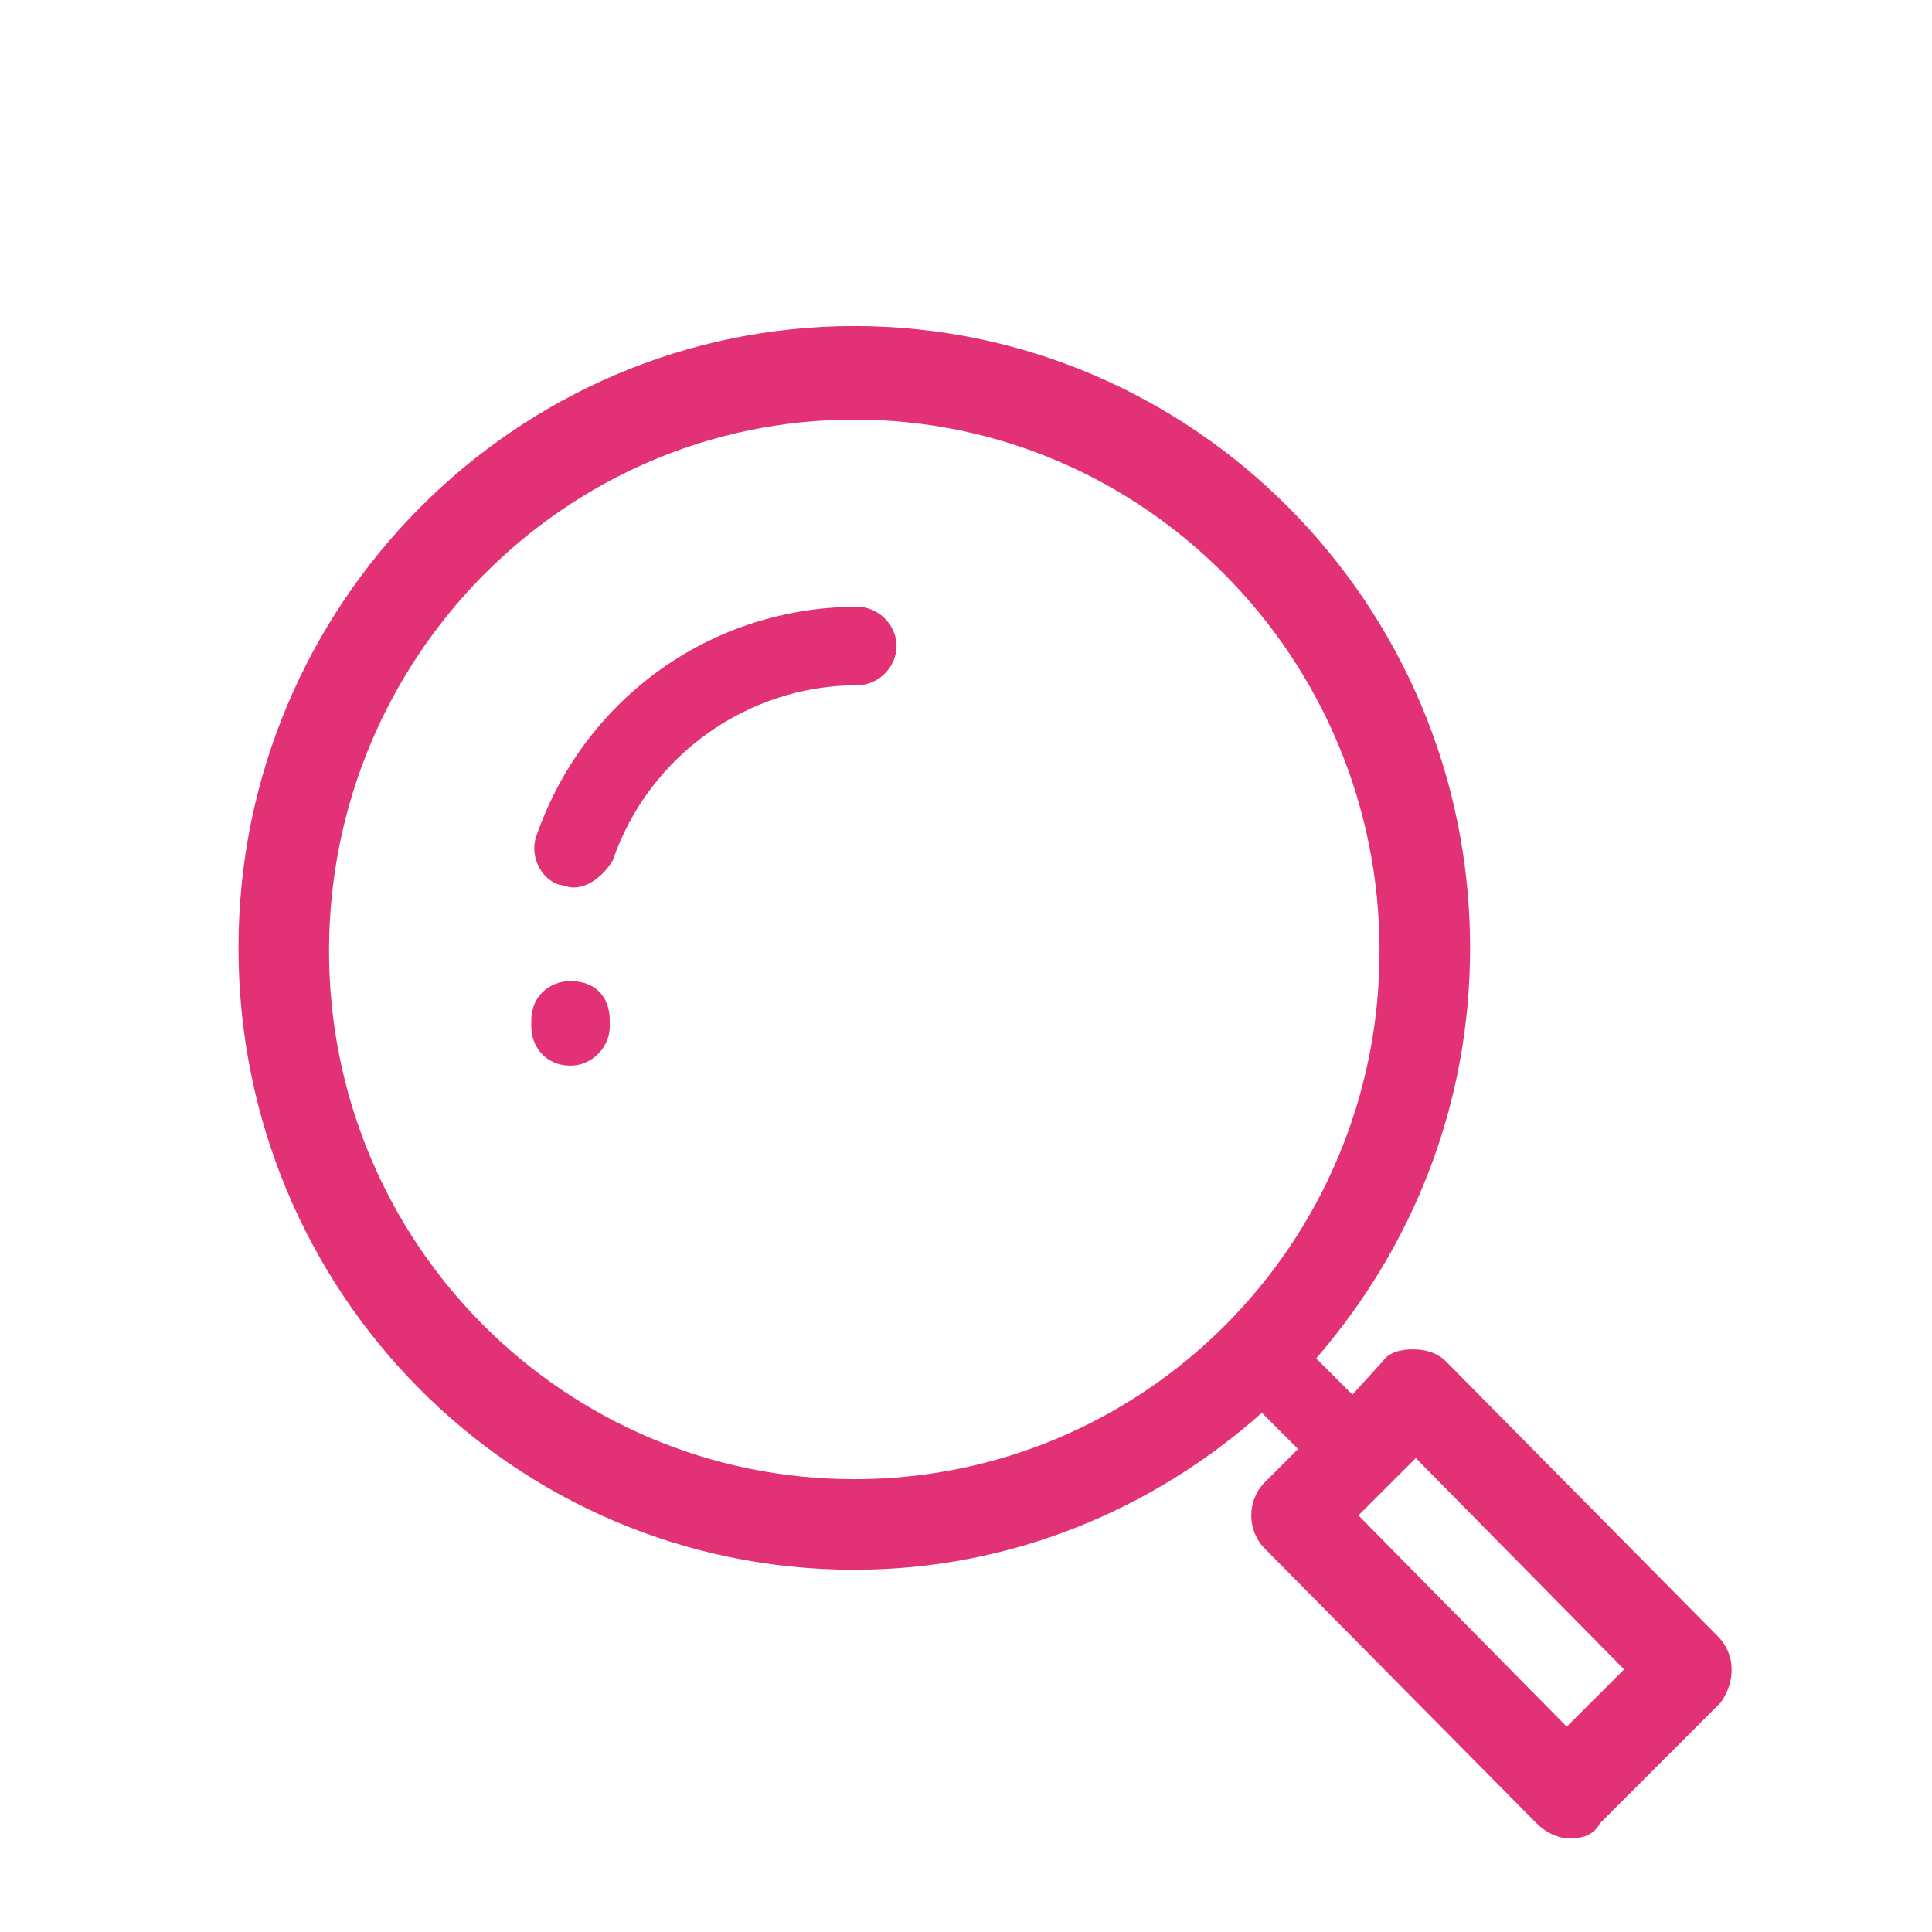
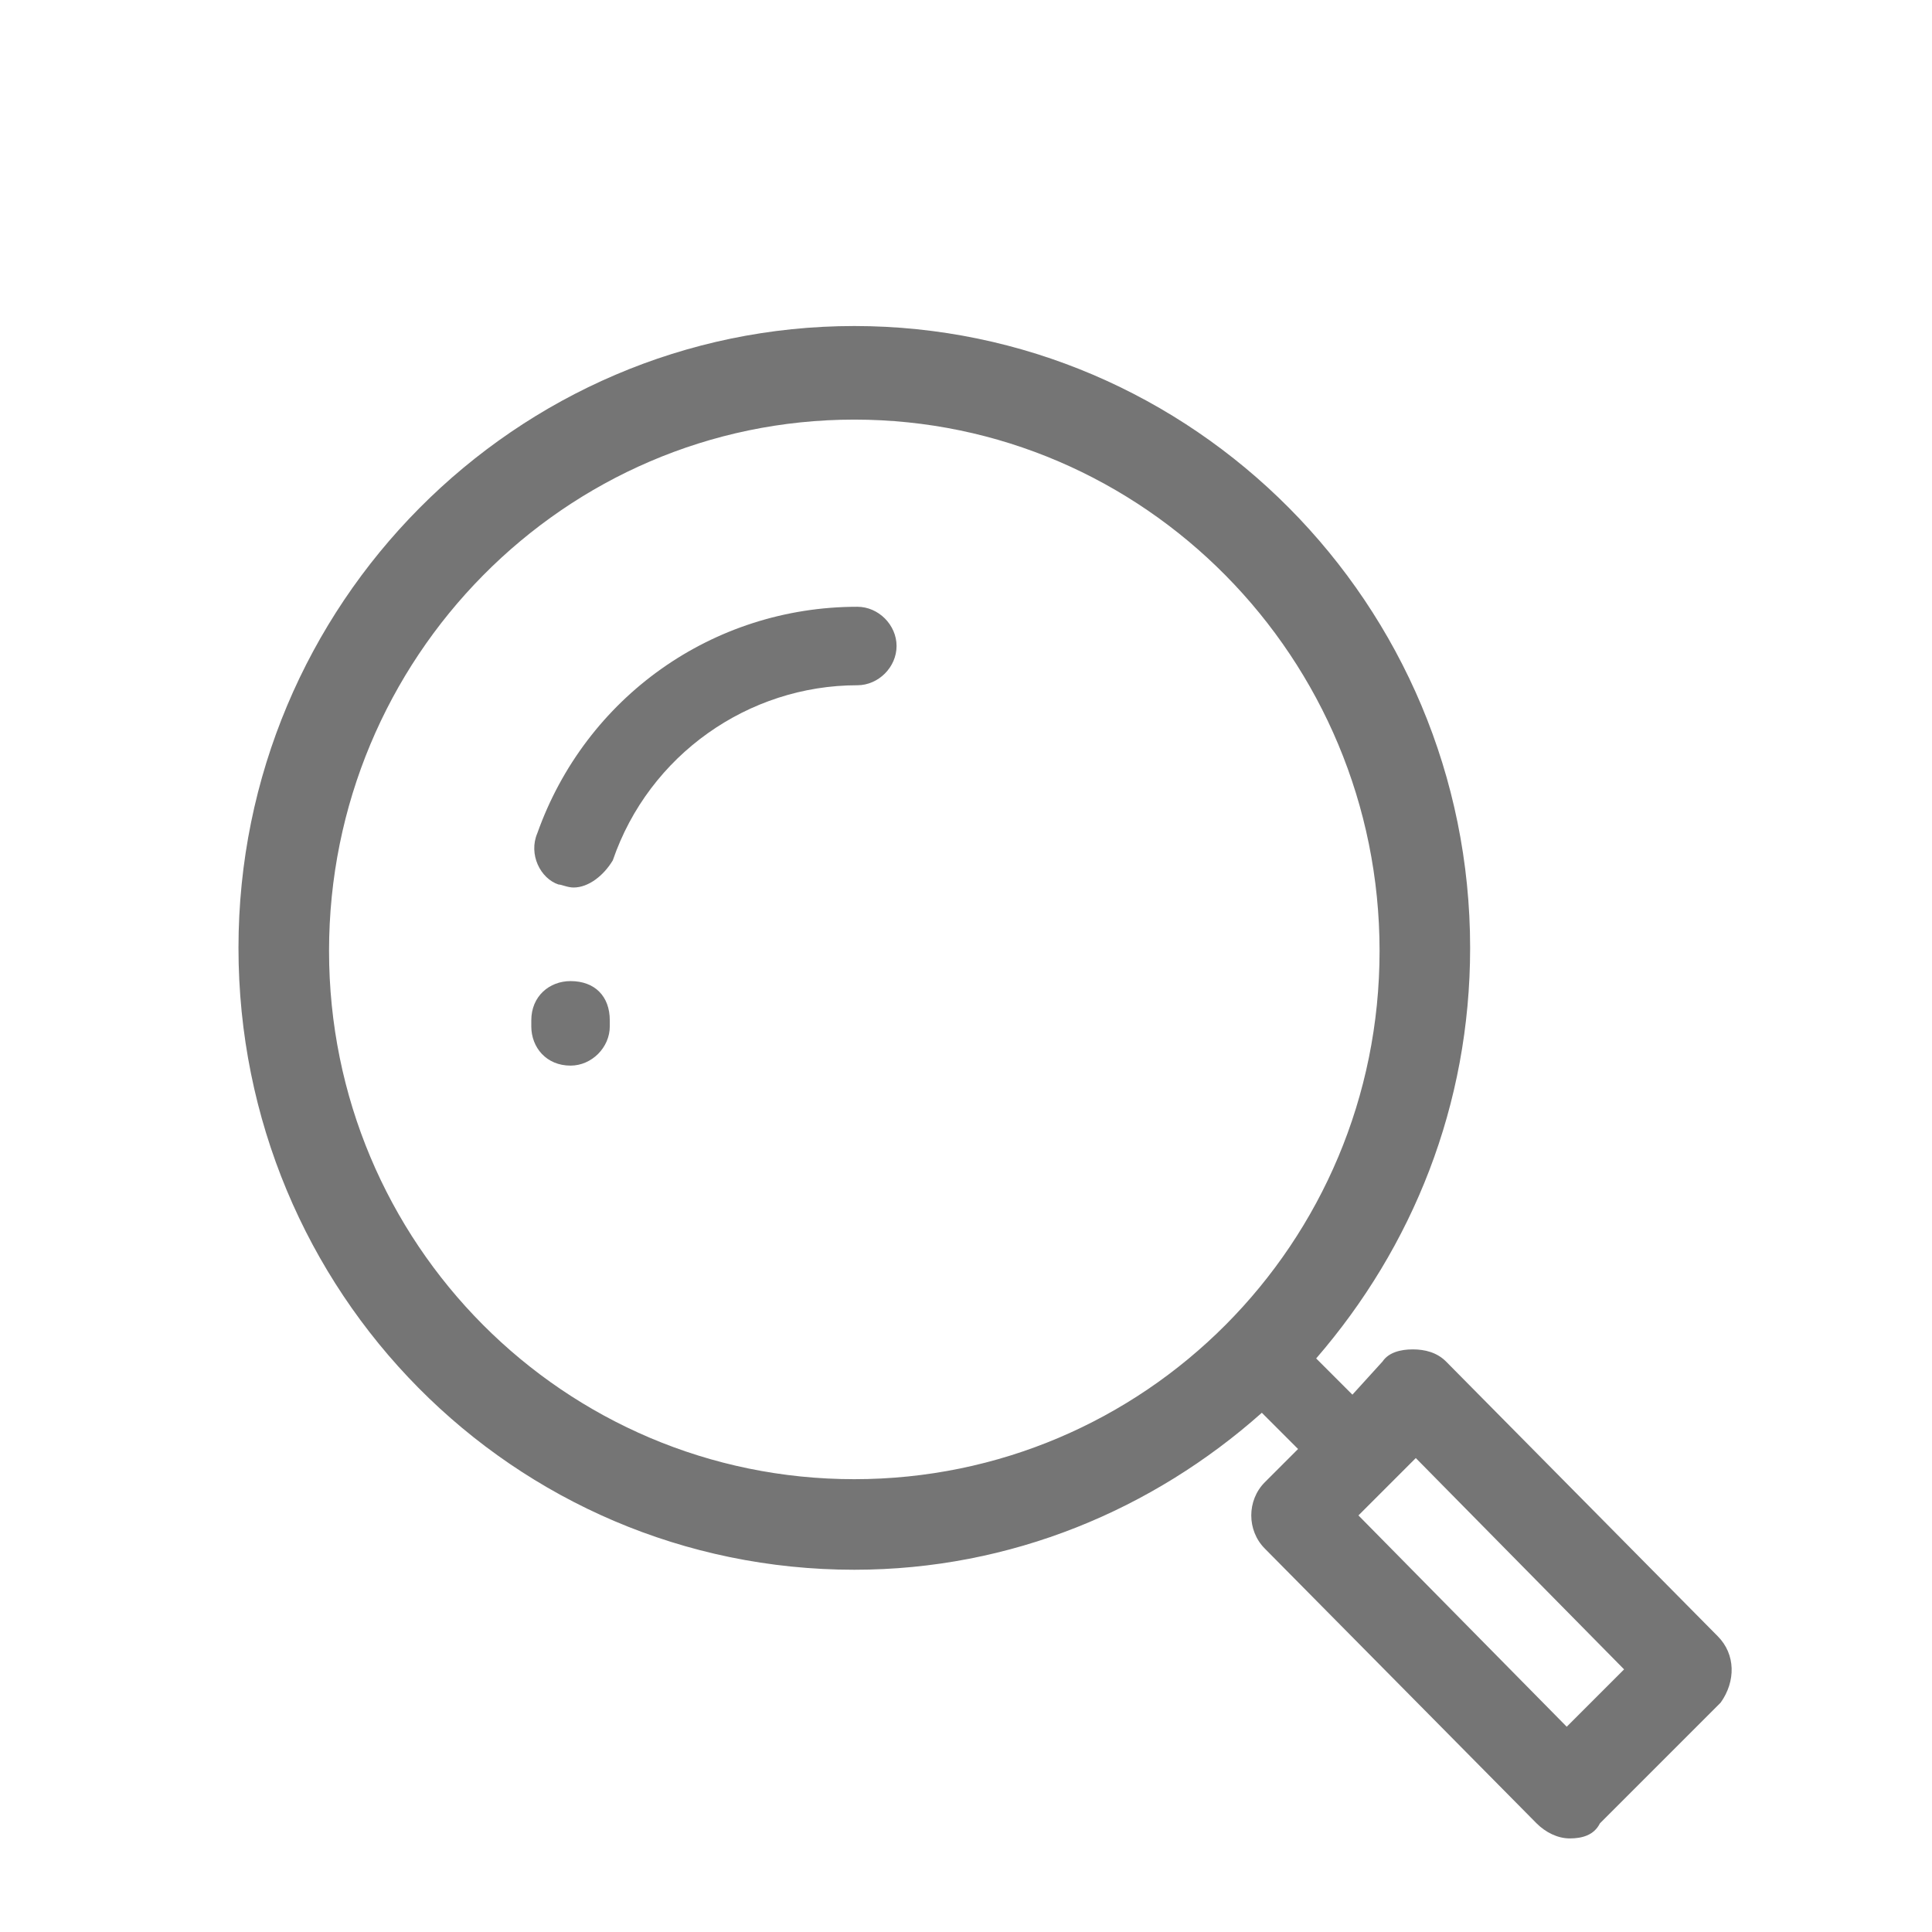
- <svg xmlns="http://www.w3.org/2000/svg" viewBox="0 0 64 64" fill="#e23175">
-   <path d="M 28.301 10.801 C 17.101 10.801 7.9 20 7.9 31.4 C 7.9 42.8 17.001 52 28.301 52 C 33.501 52 38.201 50.001 41.801 46.801 L 43 48 L 41.9 49.1 C 41.3 49.7 41.3 50.701 41.9 51.301 L 50.9 60.4 C 51.2 60.7 51.6 60.9 52 60.9 C 52.4 60.9 52.8 60.8 53 60.4 L 57 56.4 C 57.5 55.7 57.5 54.799 56.9 54.199 L 47.9 45.1 C 47.6 44.8 47.201 44.699 46.801 44.699 C 46.401 44.699 46.001 44.8 45.801 45.1 L 44.801 46.199 L 43.6 45 C 46.8 41.3 48.699 36.6 48.699 31.4 C 48.699 20 39.501 10.801 28.301 10.801 z M 28.301 13.9 C 37.901 13.9 45.699 21.8 45.699 31.5 C 45.699 41.2 37.901 49 28.301 49 C 18.701 49 10.9 41.2 10.9 31.5 C 10.9 21.8 18.701 13.9 28.301 13.9 z M 28.4 20.1 C 23.6 20.1 19.401 23.1 17.801 27.6 C 17.501 28.3 17.9 29.101 18.5 29.301 C 18.6 29.301 18.8 29.4 19 29.4 C 19.5 29.4 20.001 29 20.301 28.5 C 21.501 25 24.8 22.699 28.4 22.699 C 29.1 22.699 29.699 22.1 29.699 21.4 C 29.699 20.7 29.1 20.1 28.4 20.1 z M 18.9 32.5 C 18.2 32.5 17.6 33.001 17.6 33.801 L 17.6 34 C 17.6 34.7 18.1 35.301 18.9 35.301 C 19.6 35.301 20.199 34.7 20.199 34 L 20.199 33.801 C 20.199 33.001 19.7 32.5 18.9 32.5 z M 46.9 48.301 L 53.801 55.301 L 51.9 57.199 L 45 50.199 L 46.9 48.301 z" fill="#e23175" />
+ <svg xmlns="http://www.w3.org/2000/svg" version="1.1" id="Layer_1" x="0px" y="0px" viewBox="0 0 64 64" style="enable-background:new 0 0 64 64;" xml:space="preserve">
+   <style type="text/css">
+ 	.st0{fill:#757575;}
+ </style>
+   <path class="st0" d="M28.3,10.8C17.1,10.8,7.9,20,7.9,31.4S17,52,28.3,52c5.2,0,9.9-2,13.5-5.2L43,48l-1.1,1.1  c-0.6,0.6-0.6,1.6,0,2.2l9,9.1c0.3,0.3,0.7,0.5,1.1,0.5s0.8-0.1,1-0.5l4-4c0.5-0.7,0.5-1.6-0.1-2.2l-9-9.1c-0.3-0.3-0.7-0.4-1.1-0.4  s-0.8,0.1-1,0.4l-1,1.1L43.6,45c3.2-3.7,5.1-8.4,5.1-13.6C48.7,20,39.5,10.8,28.3,10.8z M28.3,13.9c9.6,0,17.4,7.9,17.4,17.6  S37.9,49,28.3,49s-17.4-7.8-17.4-17.5S18.7,13.9,28.3,13.9z M28.4,20.1c-4.8,0-9,3-10.6,7.5c-0.3,0.7,0.1,1.5,0.7,1.7  c0.1,0,0.3,0.1,0.5,0.1c0.5,0,1-0.4,1.3-0.9c1.2-3.5,4.5-5.8,8.1-5.8c0.7,0,1.3-0.6,1.3-1.3C29.7,20.7,29.1,20.1,28.4,20.1z   M18.9,32.5c-0.7,0-1.3,0.5-1.3,1.3V34c0,0.7,0.5,1.3,1.3,1.3c0.7,0,1.3-0.6,1.3-1.3v-0.2C20.2,33,19.7,32.5,18.9,32.5z M46.9,48.3  l6.9,7l-1.9,1.9l-6.9-7L46.9,48.3z" />
</svg>
